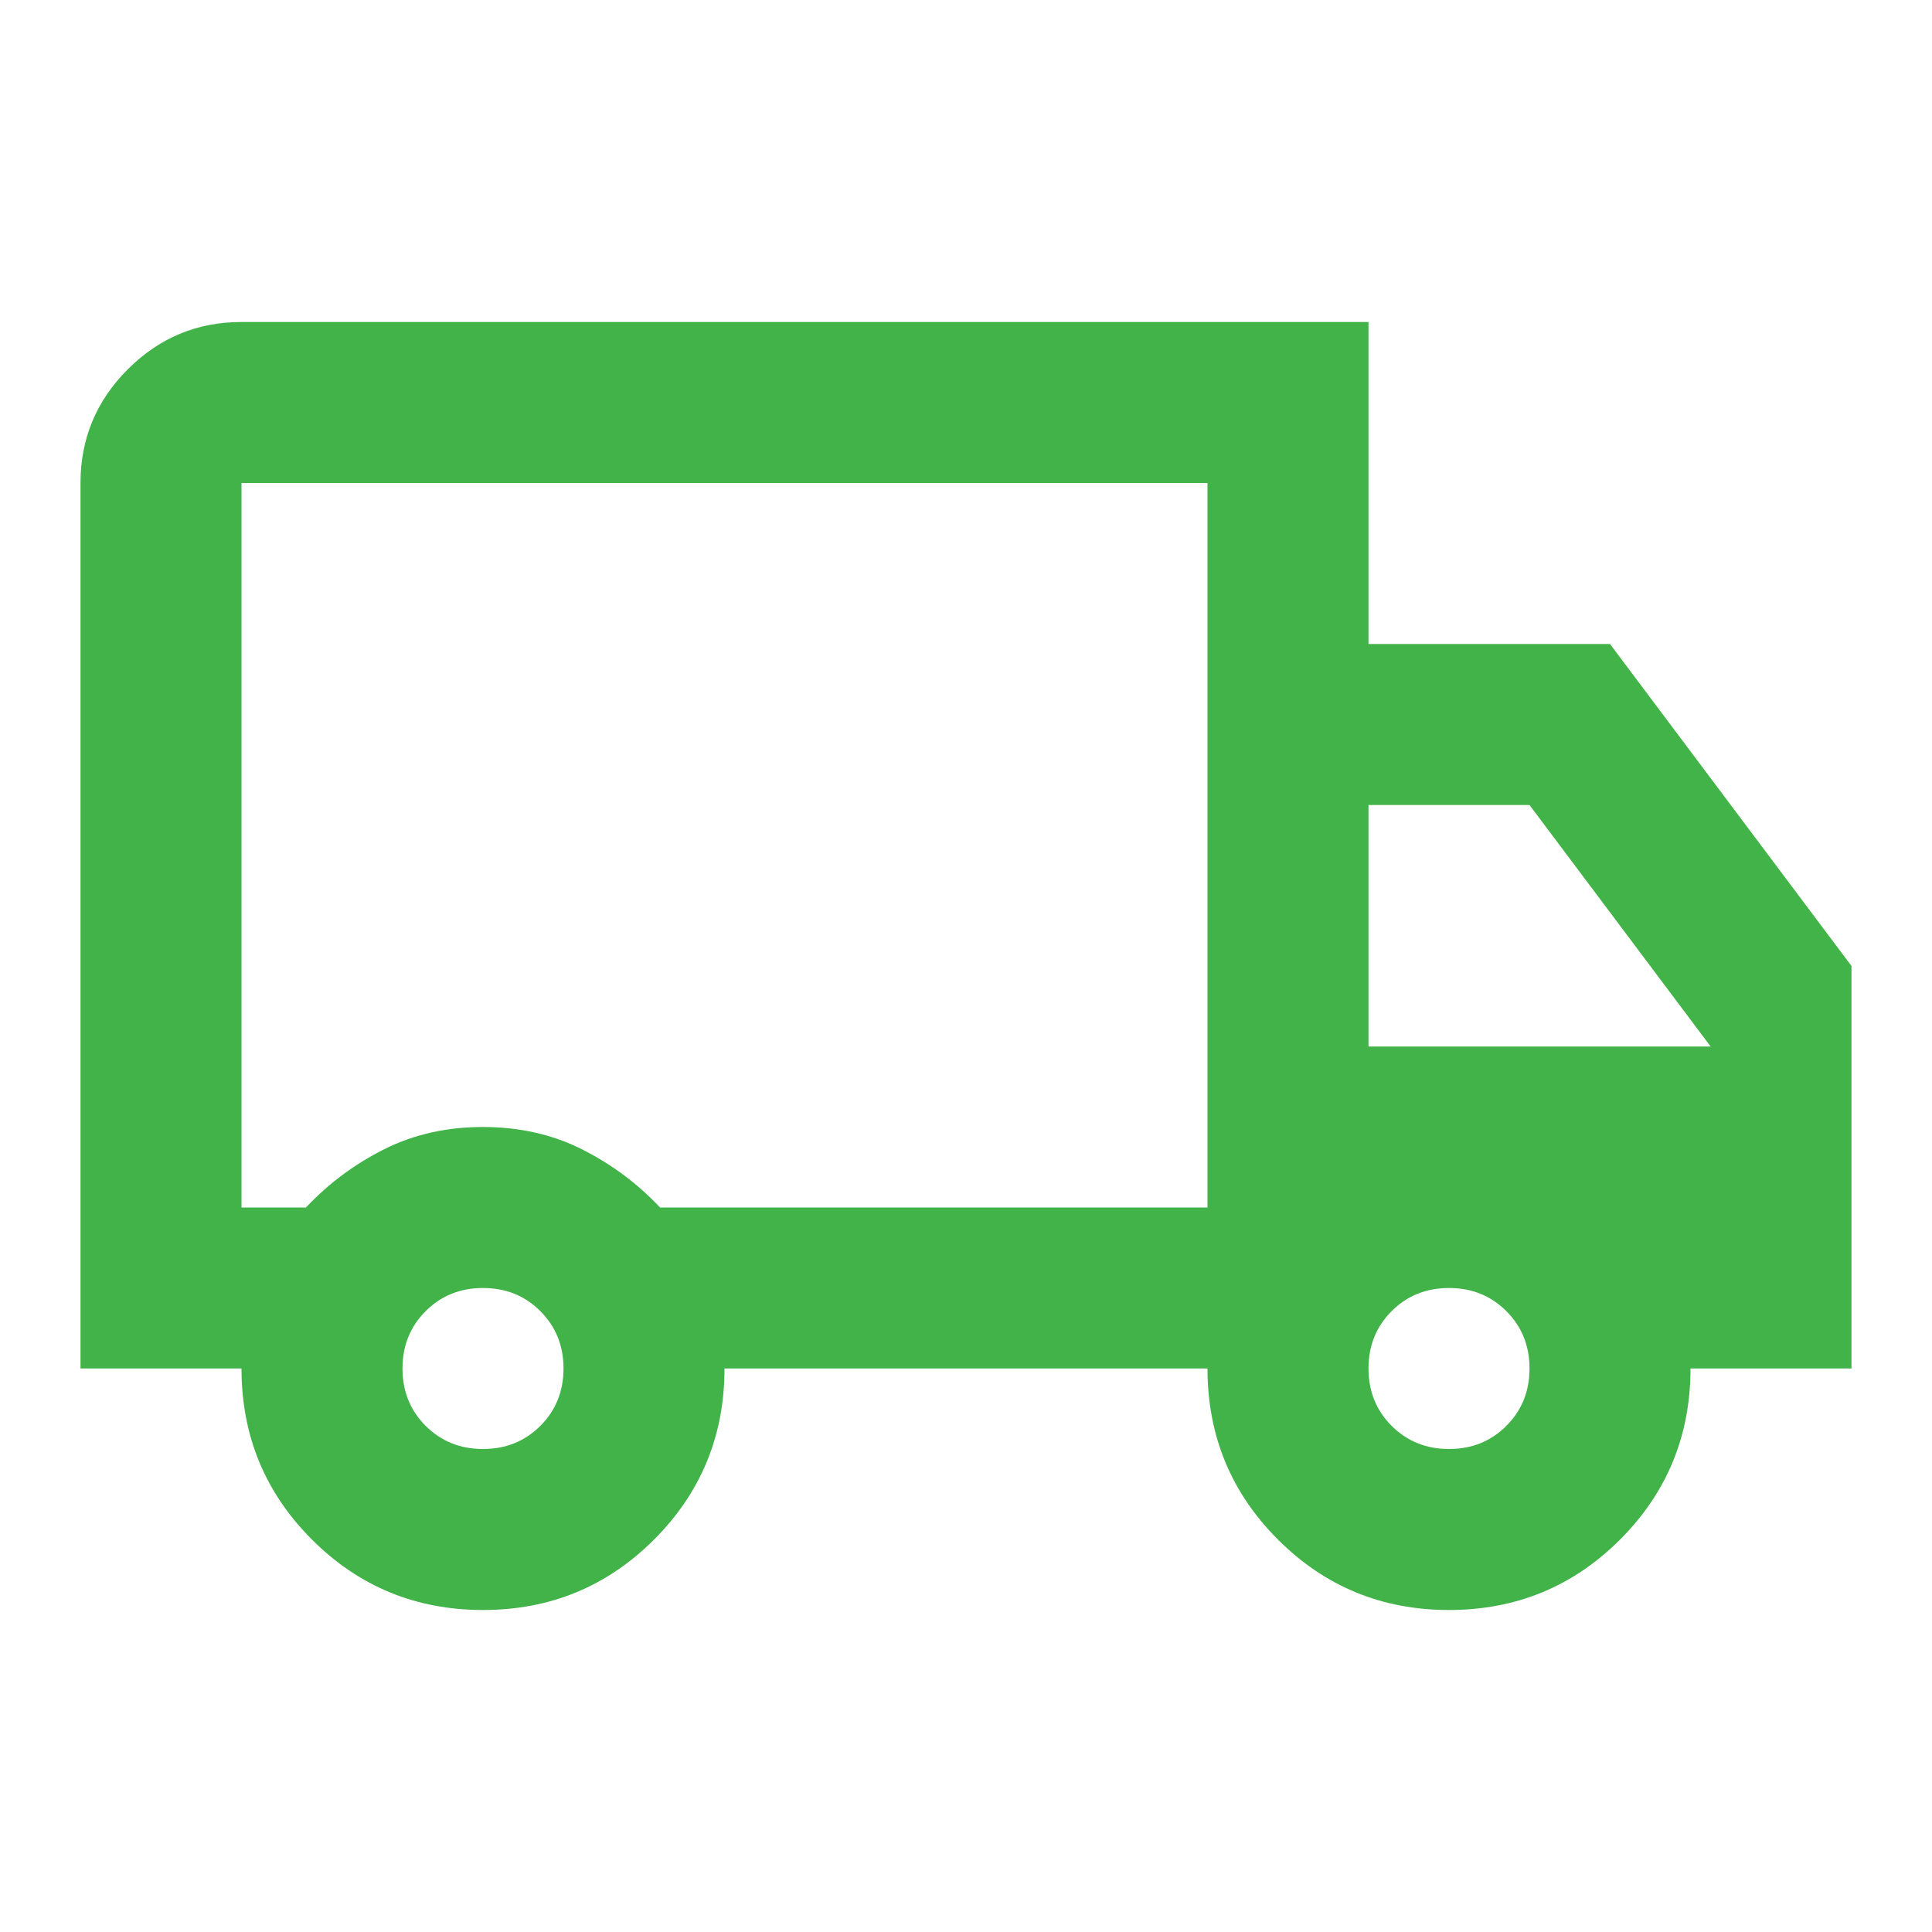
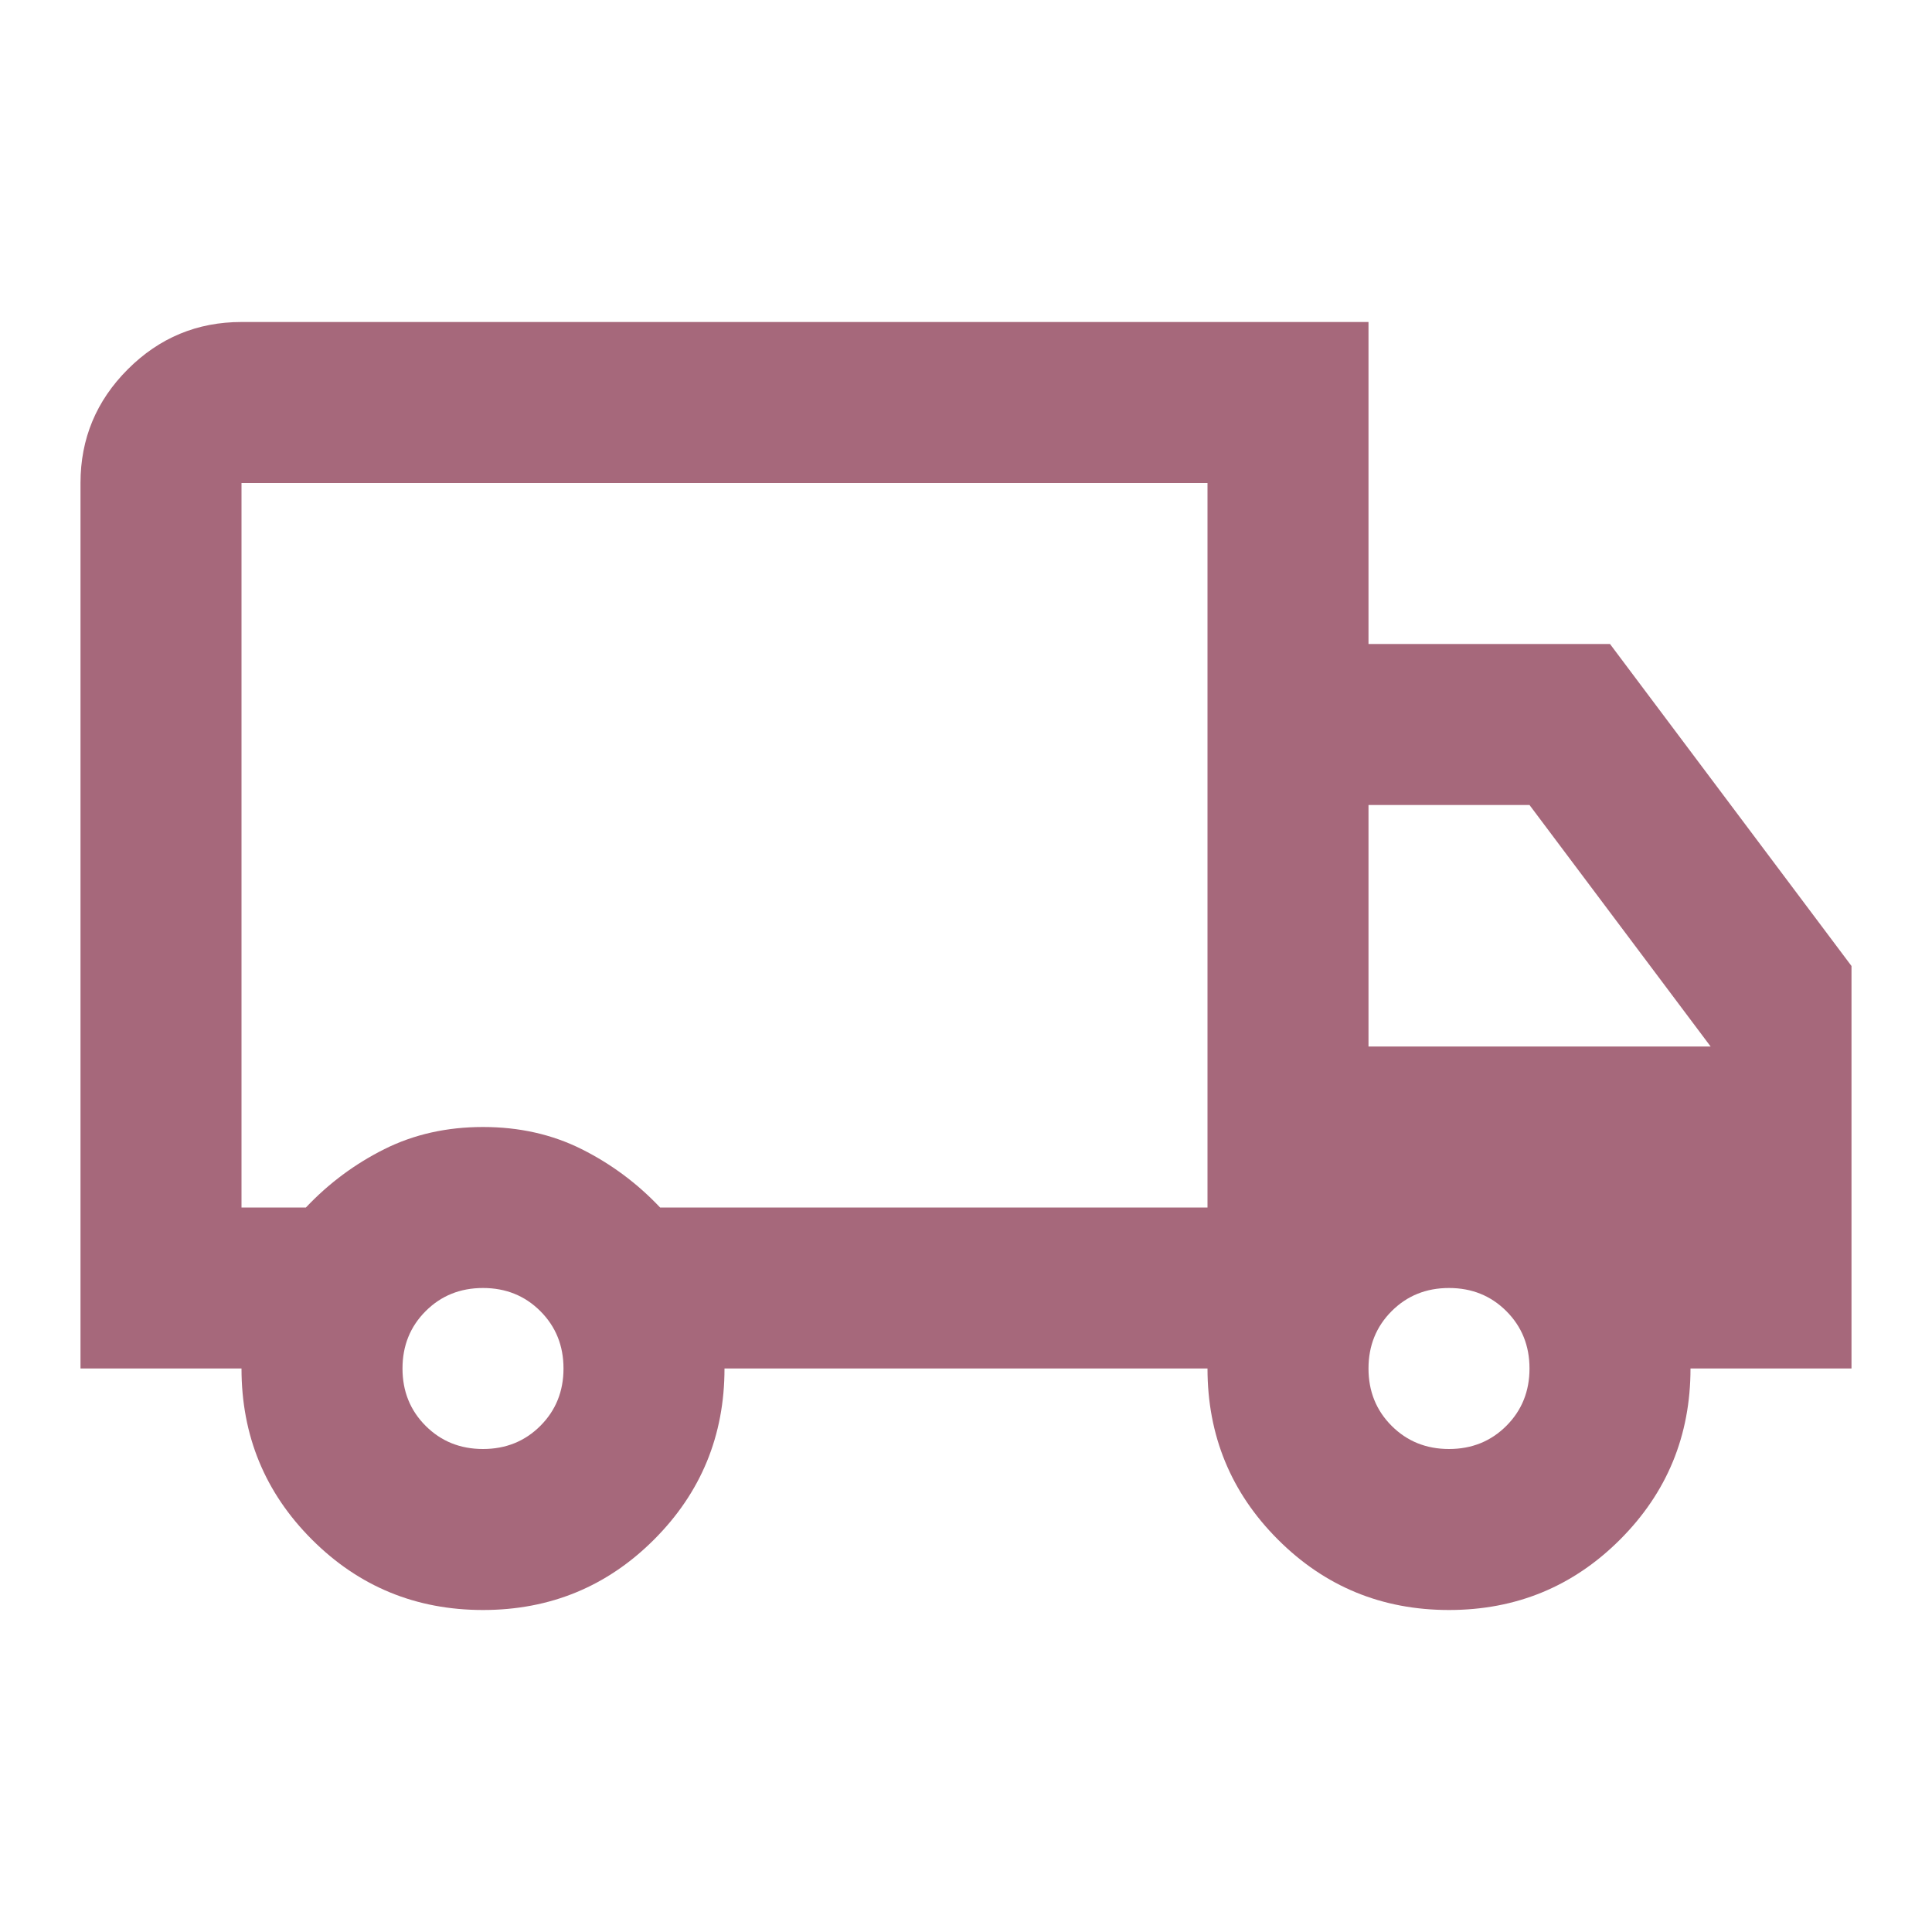
- <svg xmlns="http://www.w3.org/2000/svg" height="24" viewBox="0 -960 960 960" width="24" fill="#41B349">
+ <svg xmlns="http://www.w3.org/2000/svg" height="24" viewBox="0 -960 960 960" width="24" fill="#A6687B">
  <path d="M240-160q-50 0-85-35t-35-85H40v-440q0-33 23.5-56.5T120-800h560v160h120l120 160v200h-80q0 50-35 85t-85 35q-50 0-85-35t-35-85H360q0 50-35 85t-85 35Zm0-80q17 0 28.5-11.5T280-280q0-17-11.5-28.5T240-320q-17 0-28.5 11.5T200-280q0 17 11.5 28.5T240-240ZM120-360h32q17-18 39-29t49-11q27 0 49 11t39 29h272v-360H120v360Zm600 120q17 0 28.5-11.5T760-280q0-17-11.5-28.5T720-320q-17 0-28.5 11.5T680-280q0 17 11.5 28.5T720-240Zm-40-200h170l-90-120h-80v120ZM360-540Z" />
</svg>
